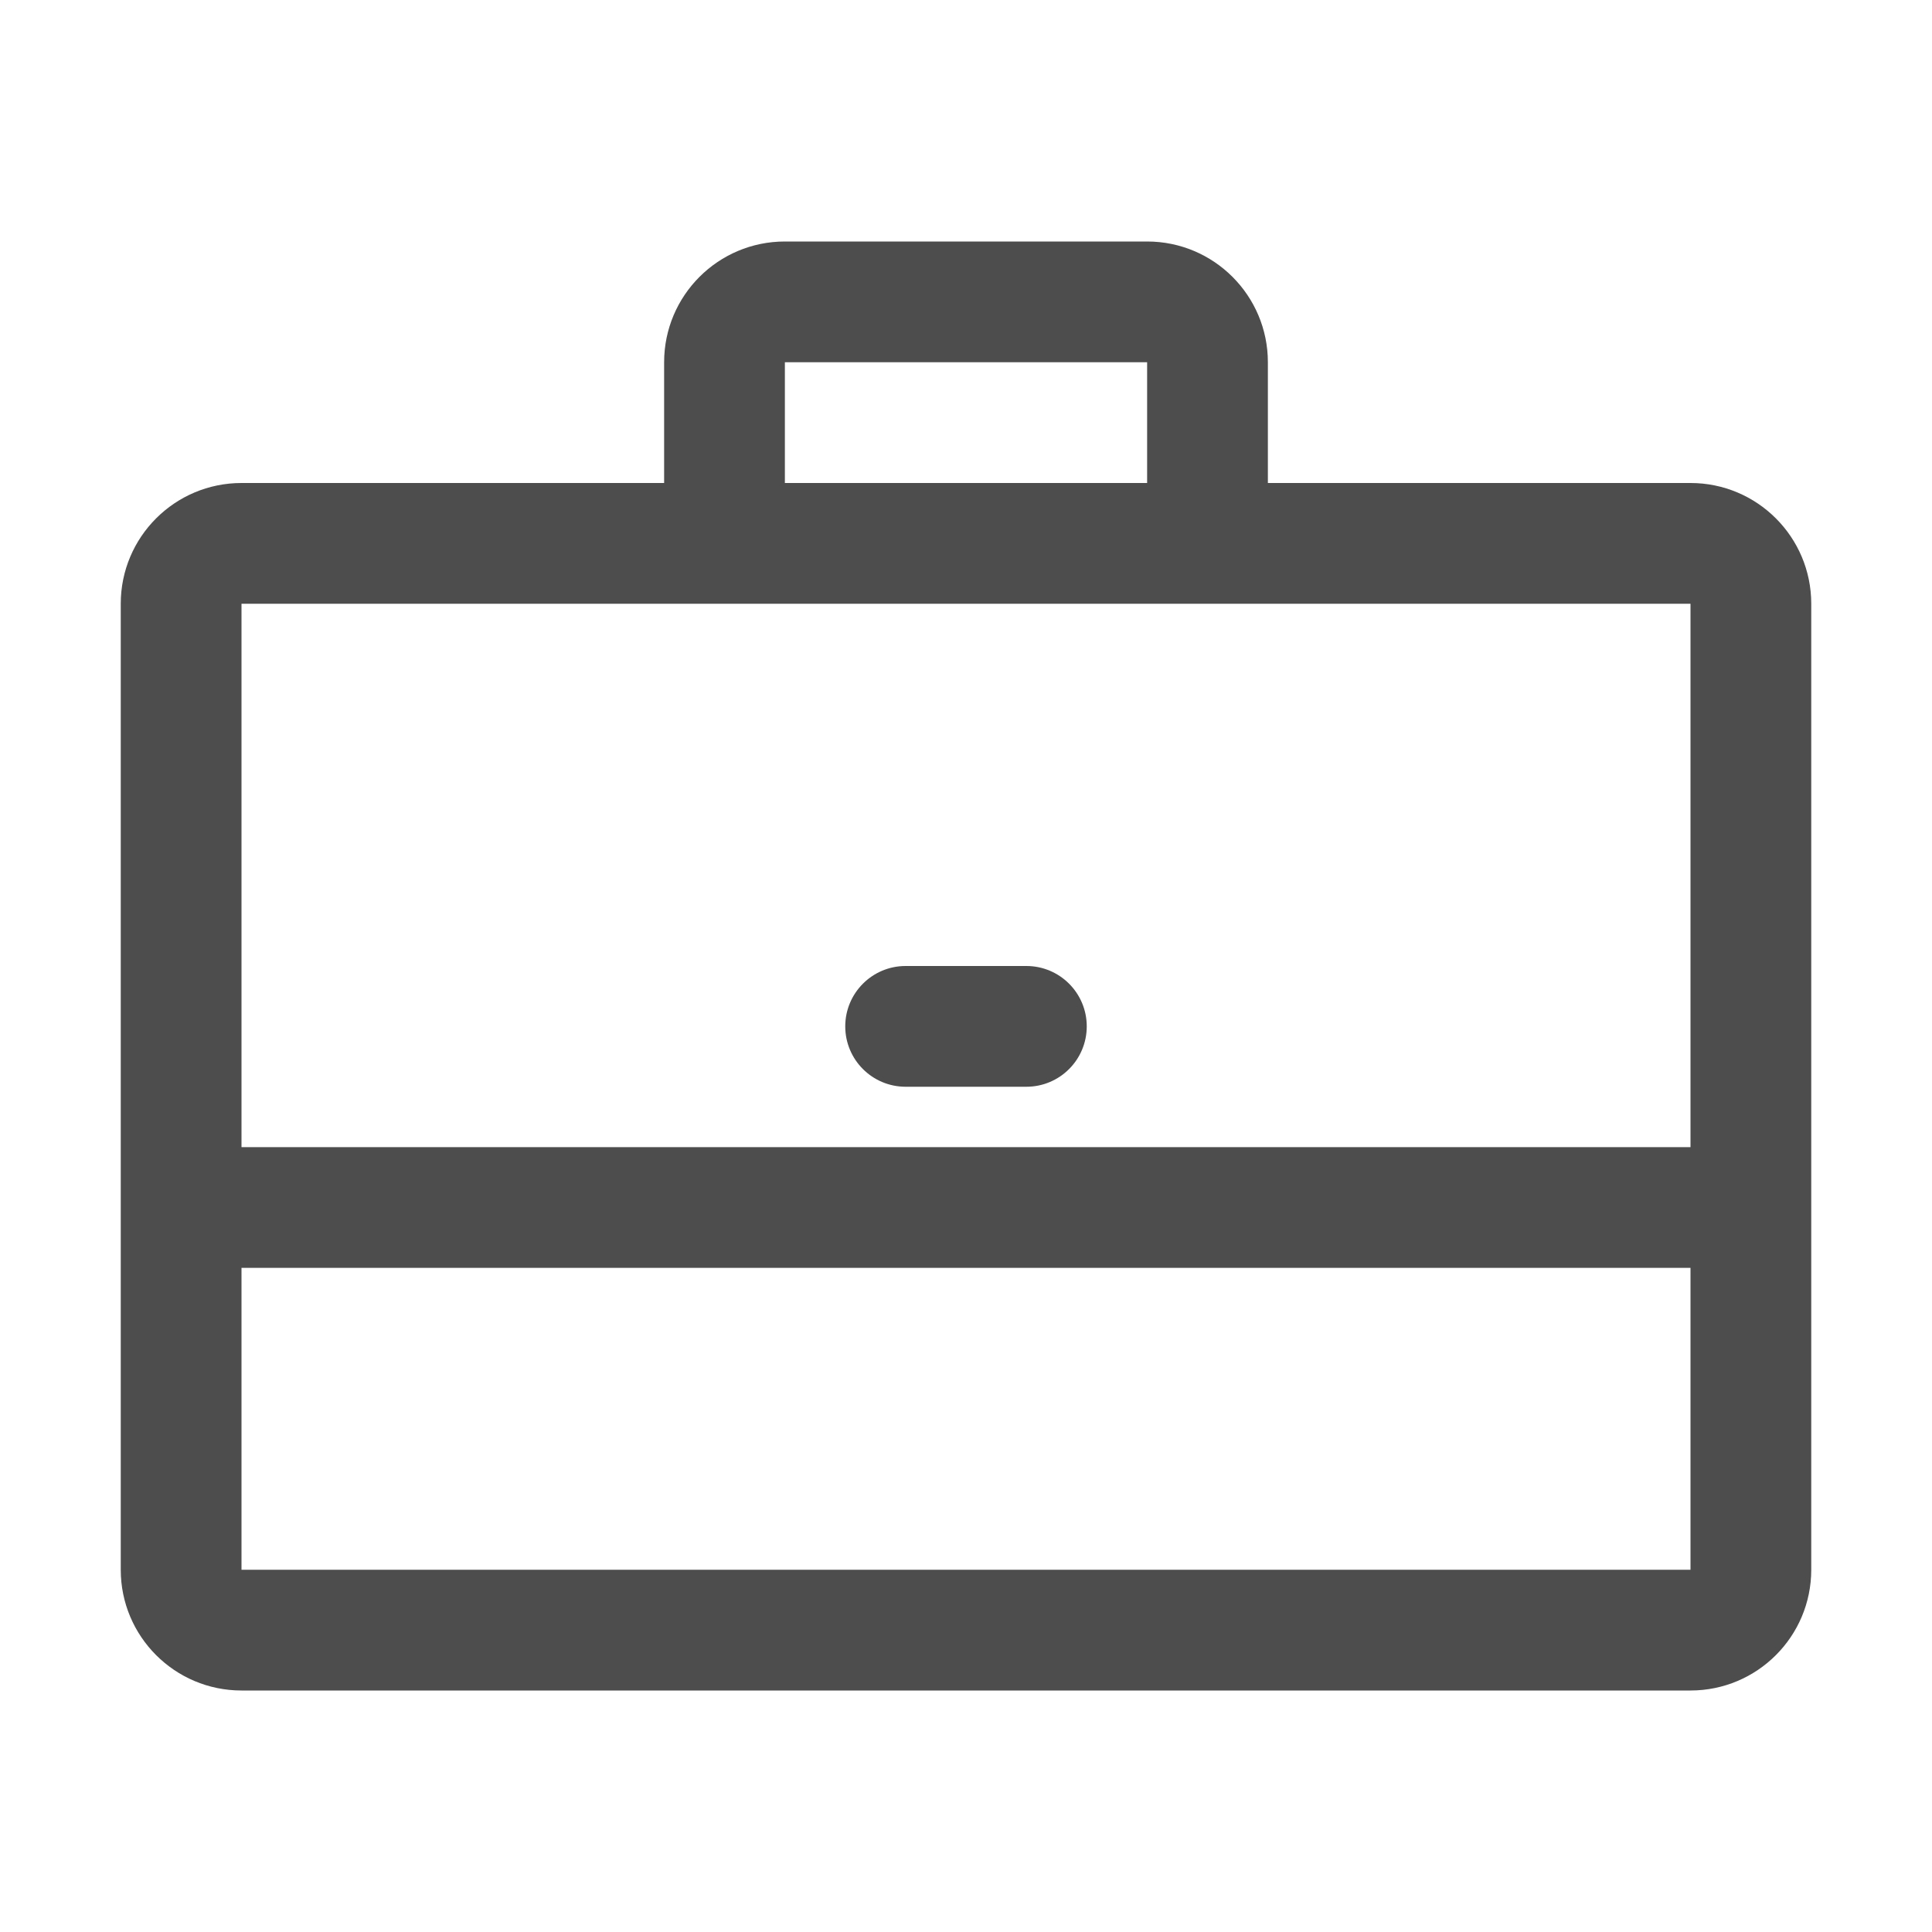
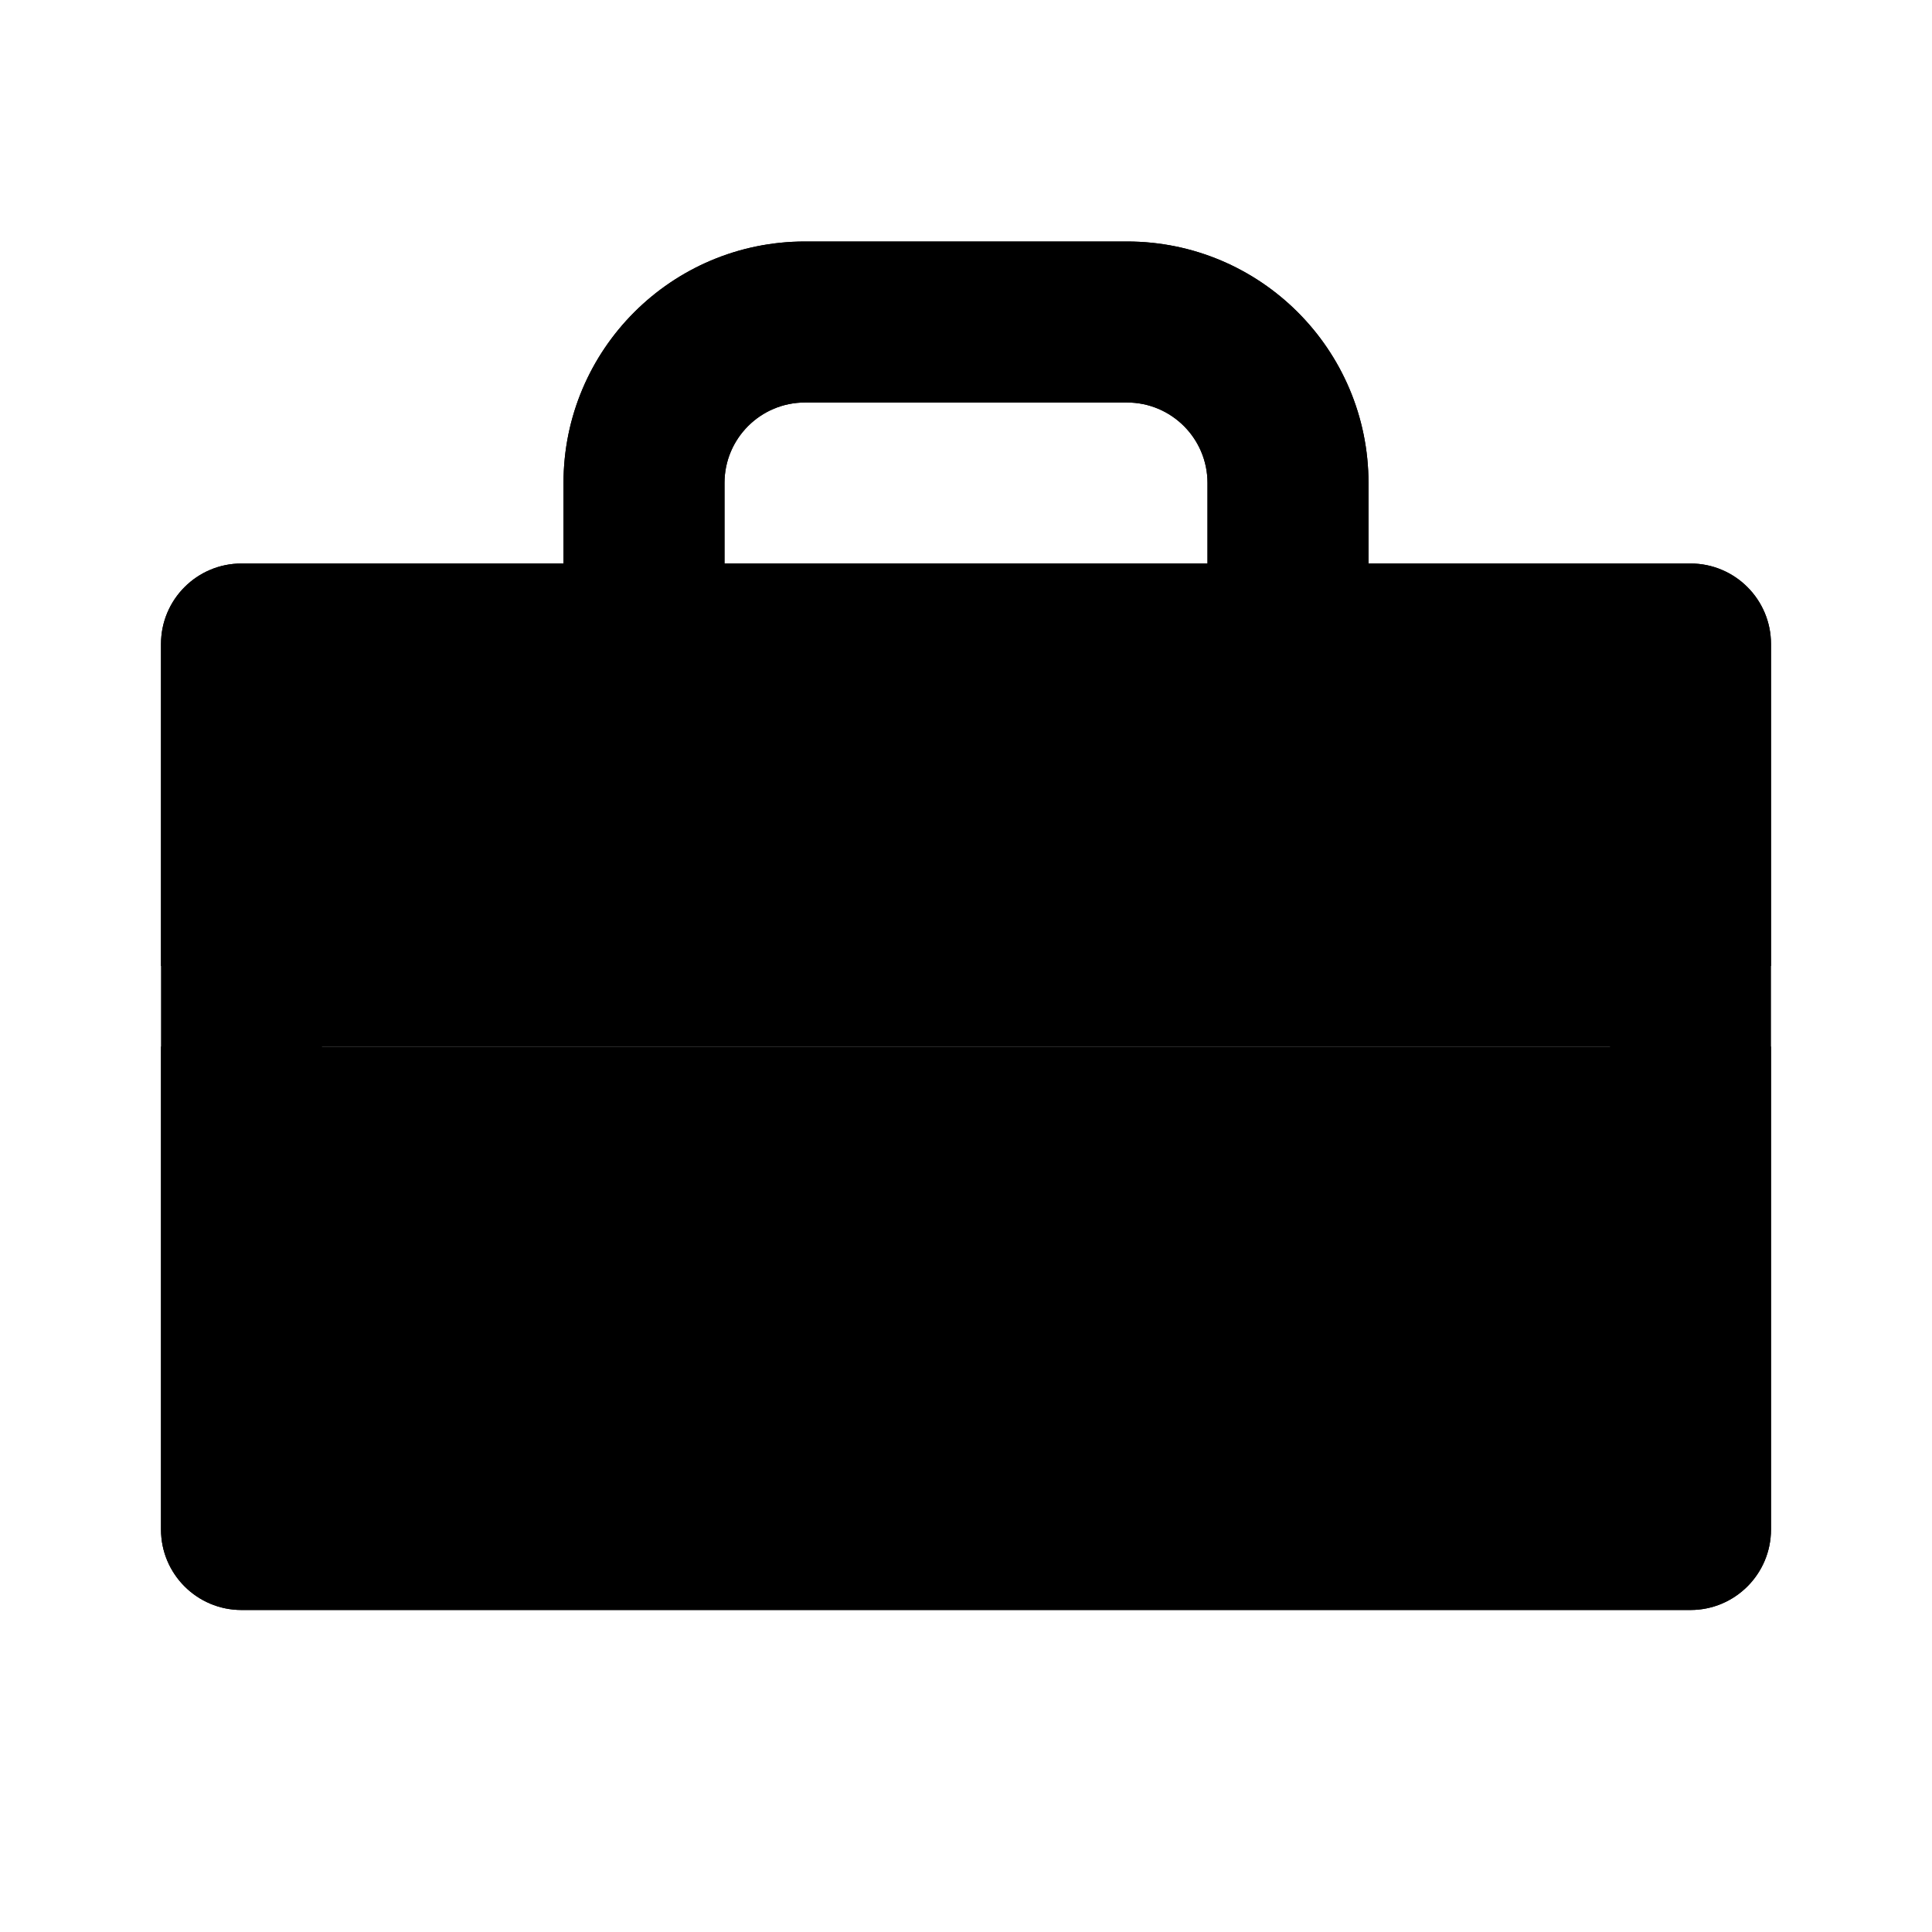
- <svg xmlns="http://www.w3.org/2000/svg" data-name="Layer 1" id="Layer_1" viewBox="0 0 32 32">
-   <defs>
-     <style>.cls-1{fill:#4d4d4d;}</style>
-   </defs>
-   <path class="cls-1" d="M28,8H21V6a2,2,0,0,0-2-2H13a2,2,0,0,0-2,2V8H4a2,2,0,0,0-2,2V26a2,2,0,0,0,2,2H28a2,2,0,0,0,2-2V10A2,2,0,0,0,28,8ZM13,6h6V8H13Zm15,4v9H4V10ZM4,26V21H28v5Z" />
-   <path class="cls-1" d="M15,18h2a1,1,0,0,0,0-2H15a1,1,0,0,0,0,2Z" />
+ <svg xmlns="http://www.w3.org/2000/svg" viewBox="0 0 24 24" width="24px" height="24px" x="0" y="0" preserveAspectRatio="xMinYMin meet" class="nav-icon" focusable="false">
+   <path d="M2,13H22v6a1,1,0,0,1-1,1H3a1,1,0,0,1-1-1V13ZM22,8v4H2V8A1,1,0,0,1,3,7H7V6a3,3,0,0,1,3-3h4a3,3,0,0,1,3,3V7h4A1,1,0,0,1,22,8ZM15,6a1,1,0,0,0-1-1H10A1,1,0,0,0,9,6V7h6V6Z" class="active-item" style="fill-opacity: 1" />
+   <path d="M21,7H17V6a3,3,0,0,0-3-3H10A3,3,0,0,0,7,6V7H3A1,1,0,0,0,2,8V19a1,1,0,0,0,1,1H21a1,1,0,0,0,1-1V8A1,1,0,0,0,21,7ZM9,6a1,1,0,0,1,1-1h4a1,1,0,0,1,1,1V7H9V6ZM20,18H4V13H20v5Zm0-6H4V9H20v3Z" class="inactive-item" style="fill: currentColor" />
</svg>
